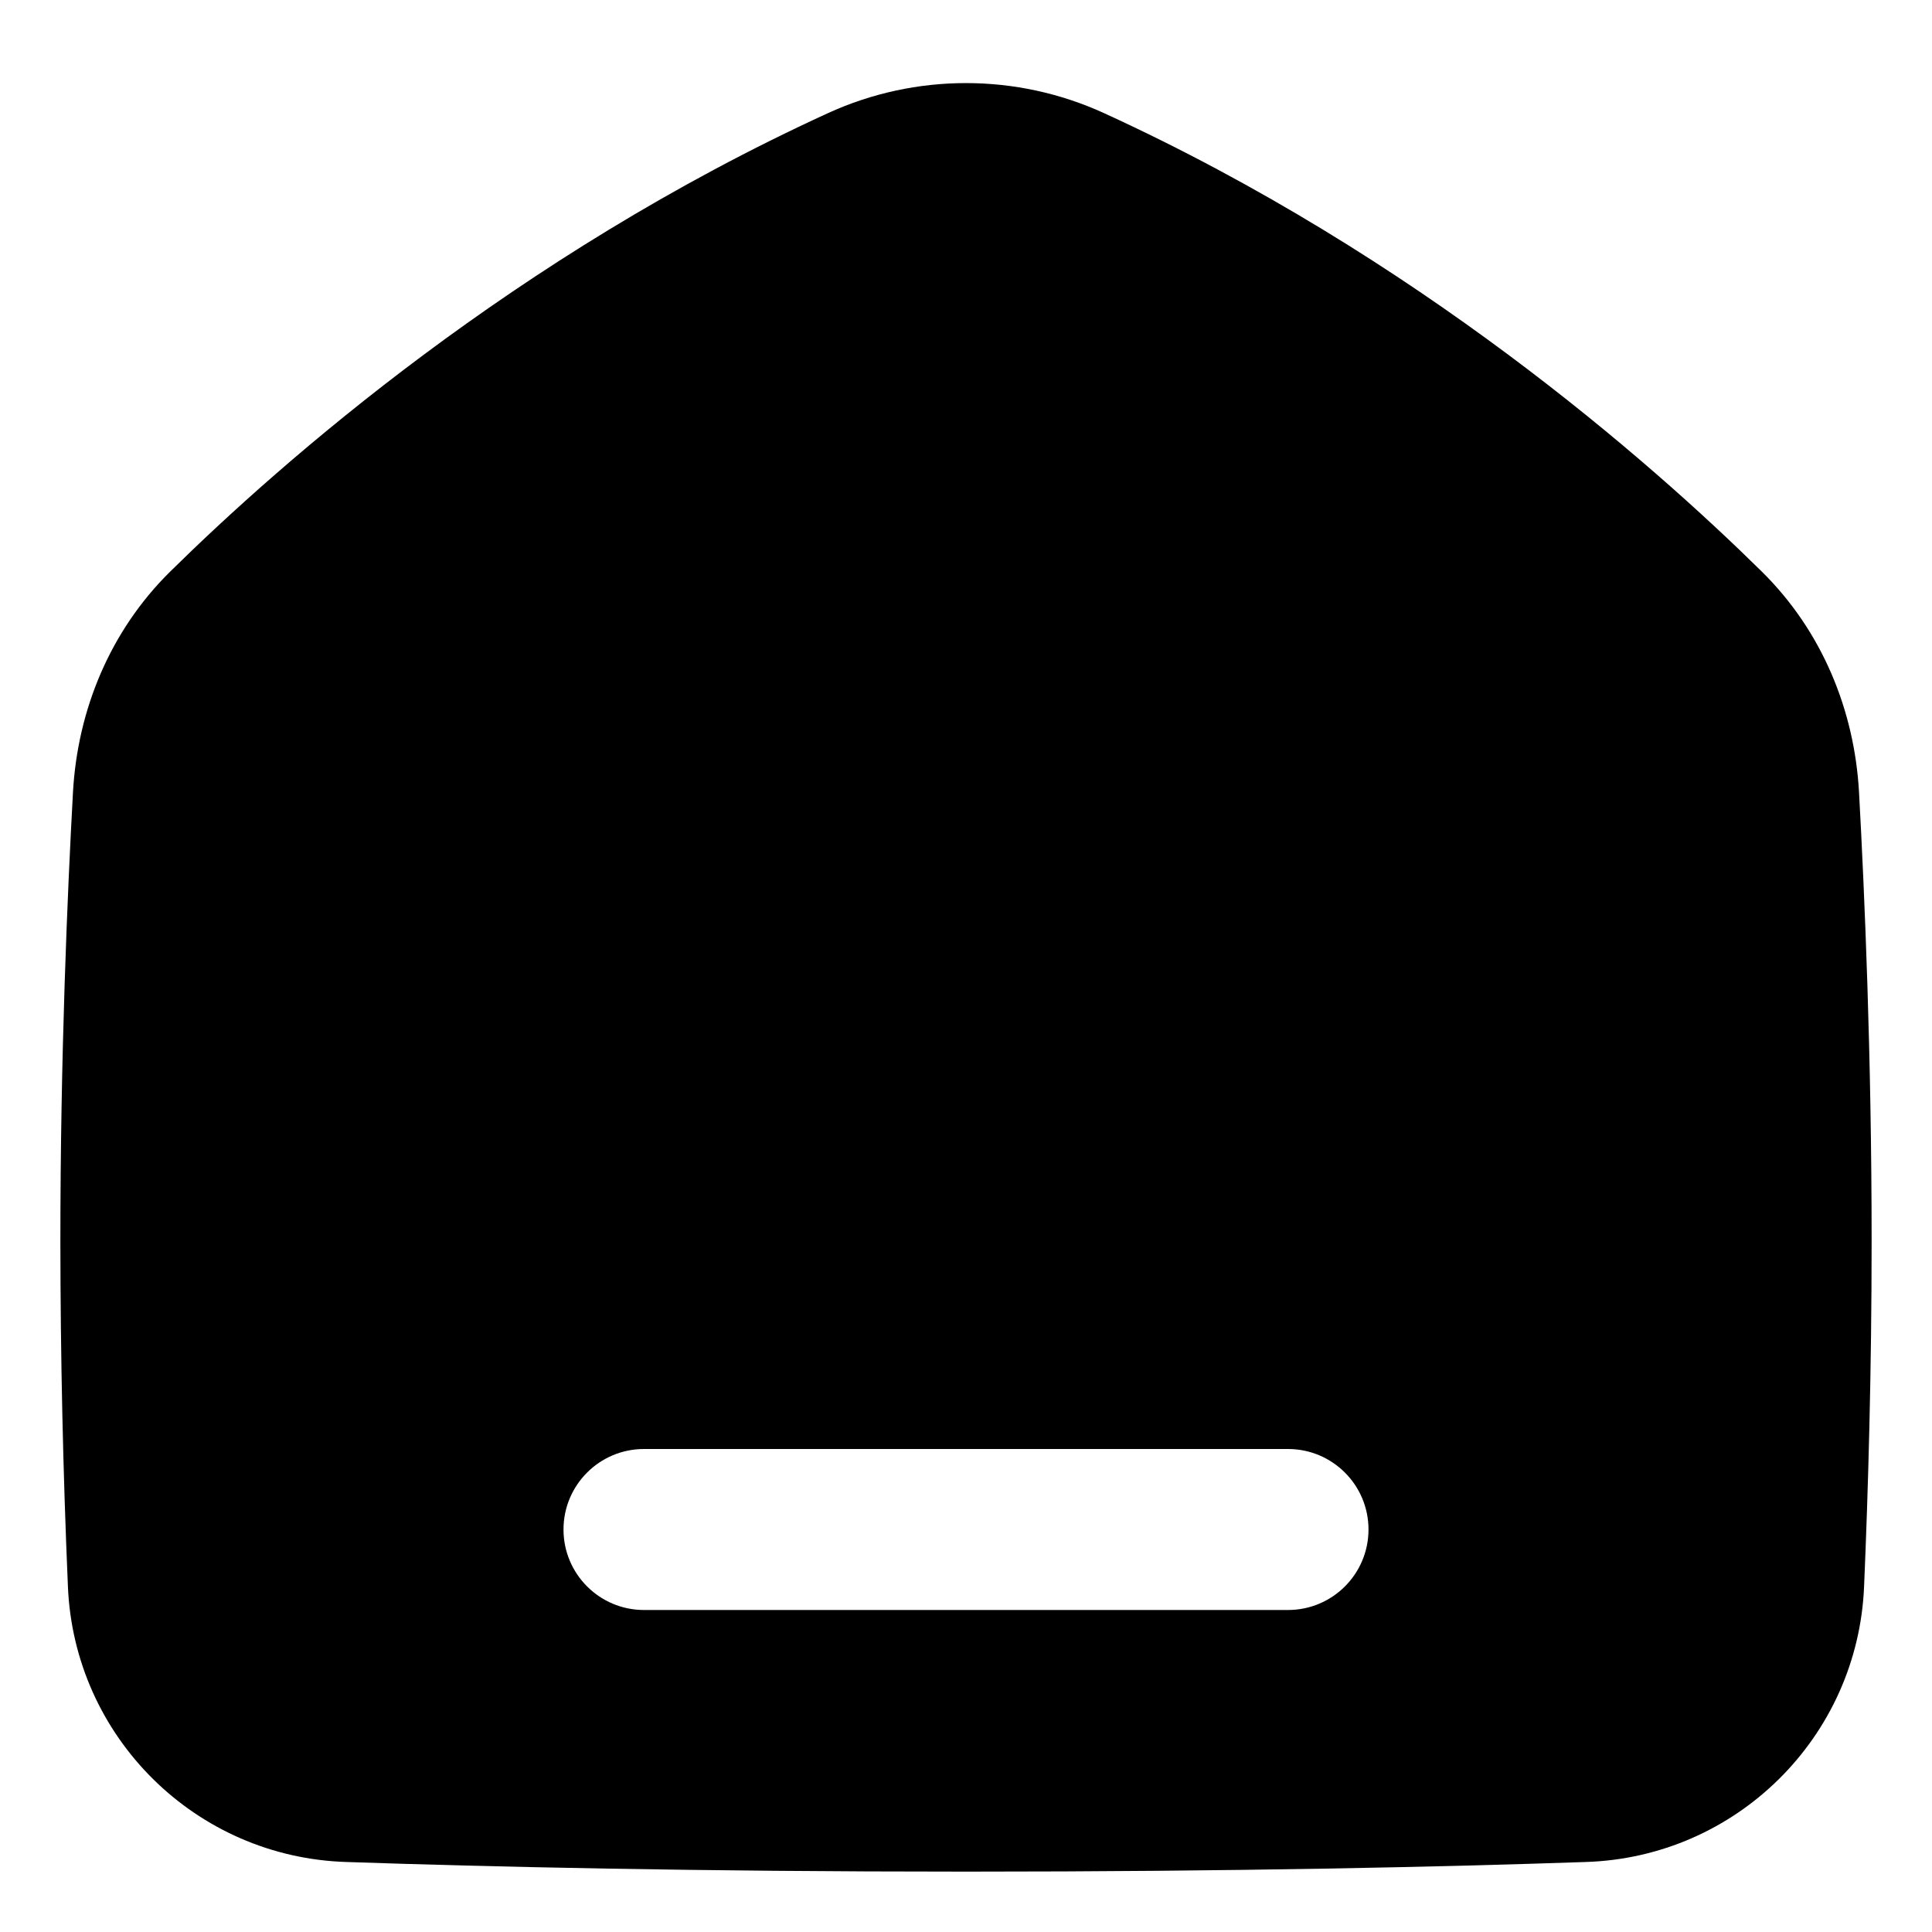
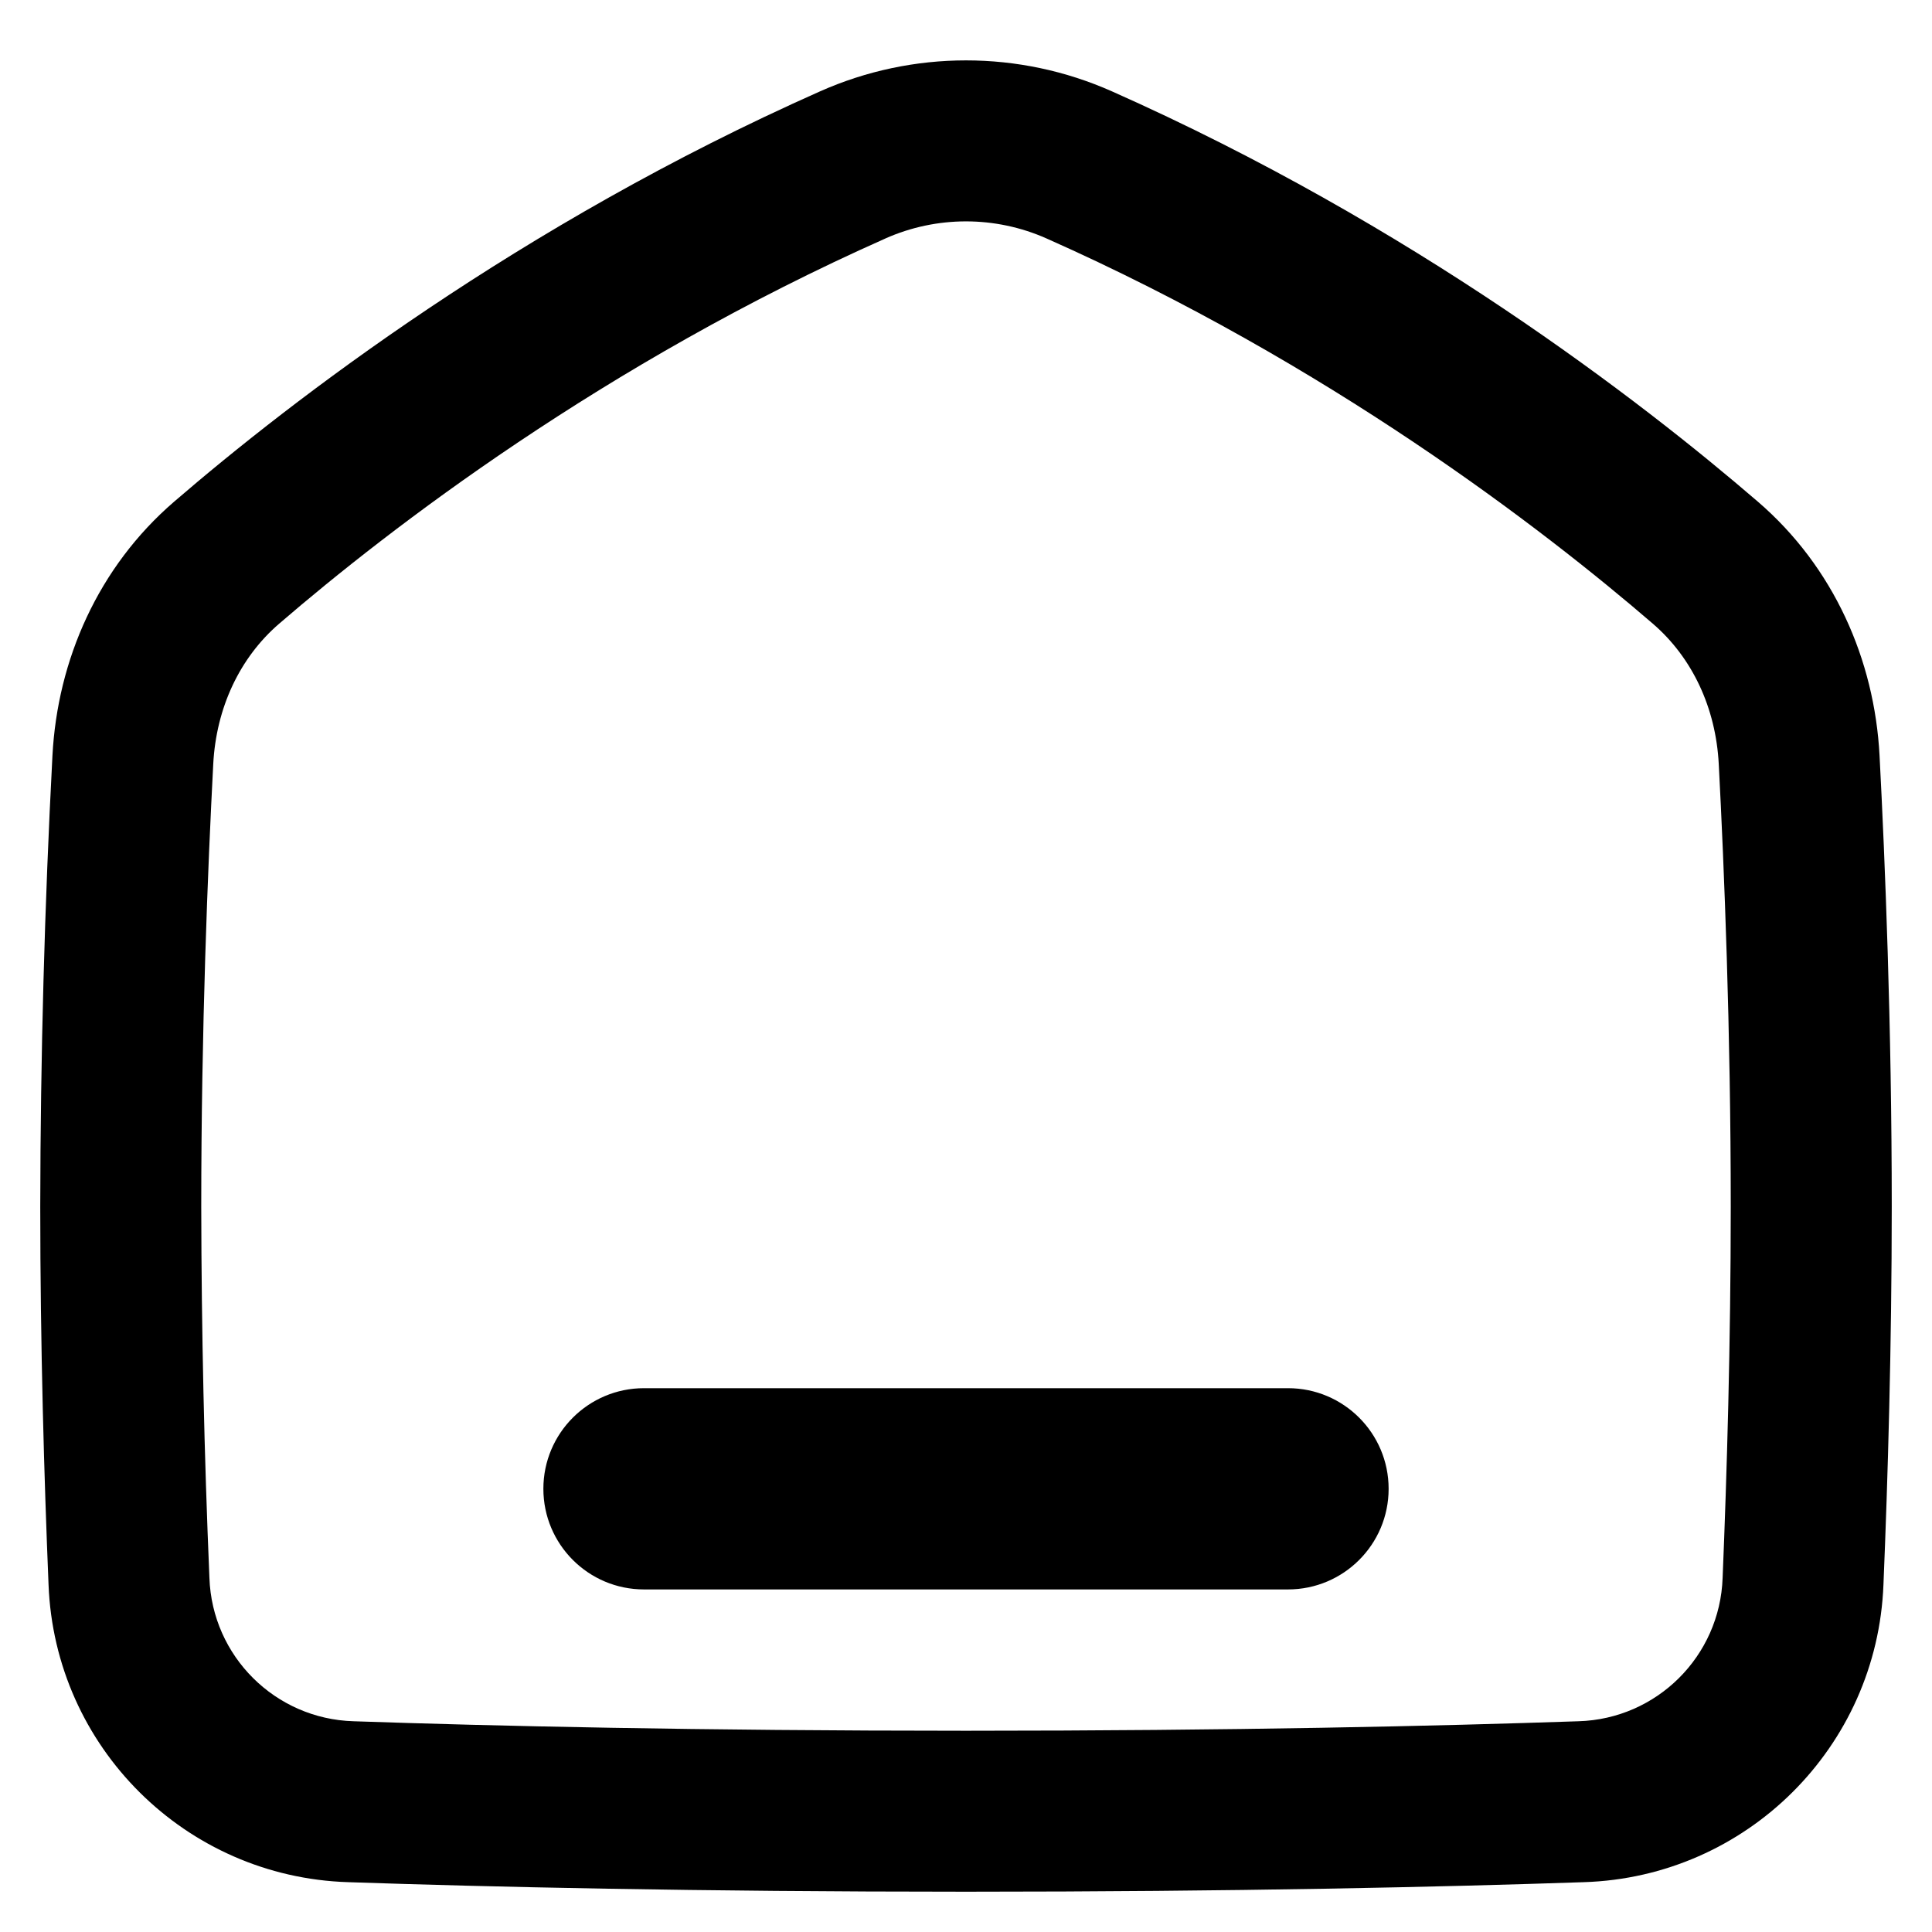
<svg xmlns="http://www.w3.org/2000/svg" width="48" height="48" viewBox="0 0 48 48">
-   <path fill="currentColor" fill-rule="evenodd" d="M20.568 2.812a8.25 8.25 0 0 1 6.864 0c7.766 3.556 13.551 8.642 16.337 11.386c1.502 1.479 2.305 3.451 2.418 5.486c.138 2.507.313 6.573.313 11.159c0 3.236-.087 6.212-.187 8.564a7.145 7.145 0 0 1-6.927 6.854c-3.478.12-8.647.239-15.386.239s-11.908-.12-15.386-.239a7.145 7.145 0 0 1-6.927-6.854a204 204 0 0 1-.187-8.564c0-4.586.175-8.652.313-11.159c.113-2.035.916-4.007 2.418-5.486c2.786-2.744 8.572-7.83 16.337-11.386M16 36a2 2 0 1 0 0 4h16a2 2 0 1 0 0-4z" clip-rule="evenodd" />
+   <path fill="currentColor" fill-rule="evenodd" d="M27.627 2.27a8.93 8.93 0 0 0-7.254 0C12.9 5.59 7.25 9.945 4.326 12.464c-1.884 1.623-2.898 3.928-3.023 6.31A220 220 0 0 0 1 29.977c0 3.452.098 6.78.206 9.39a7.69 7.69 0 0 0 7.442 7.395c3.482.119 8.64.237 15.352.237s11.87-.118 15.352-.237a7.69 7.69 0 0 0 7.442-7.396c.108-2.608.206-5.937.206-9.39c0-4.487-.166-8.585-.303-11.202c-.125-2.382-1.139-4.688-3.023-6.31c-2.925-2.52-8.575-6.873-16.047-10.194m-5.63 3.655a4.93 4.93 0 0 1 4.005 0C33 9.035 38.32 13.13 41.064 15.495c.981.845 1.565 2.091 1.638 3.488c.135 2.574.298 6.598.298 10.994c0 3.38-.096 6.652-.202 9.224a3.69 3.69 0 0 1-3.583 3.563C35.777 42.882 30.665 43 24 43s-11.777-.118-15.215-.236a3.69 3.69 0 0 1-3.582-3.562A228 228 0 0 1 5 29.977c0-4.396.163-8.42.298-10.994c.073-1.397.657-2.643 1.638-3.488C9.681 13.13 15 9.035 21.998 5.925M16 34.489a2.5 2.5 0 0 0 0 5h16a2.5 2.5 0 0 0 0-5z" clip-rule="evenodd" />
</svg>
